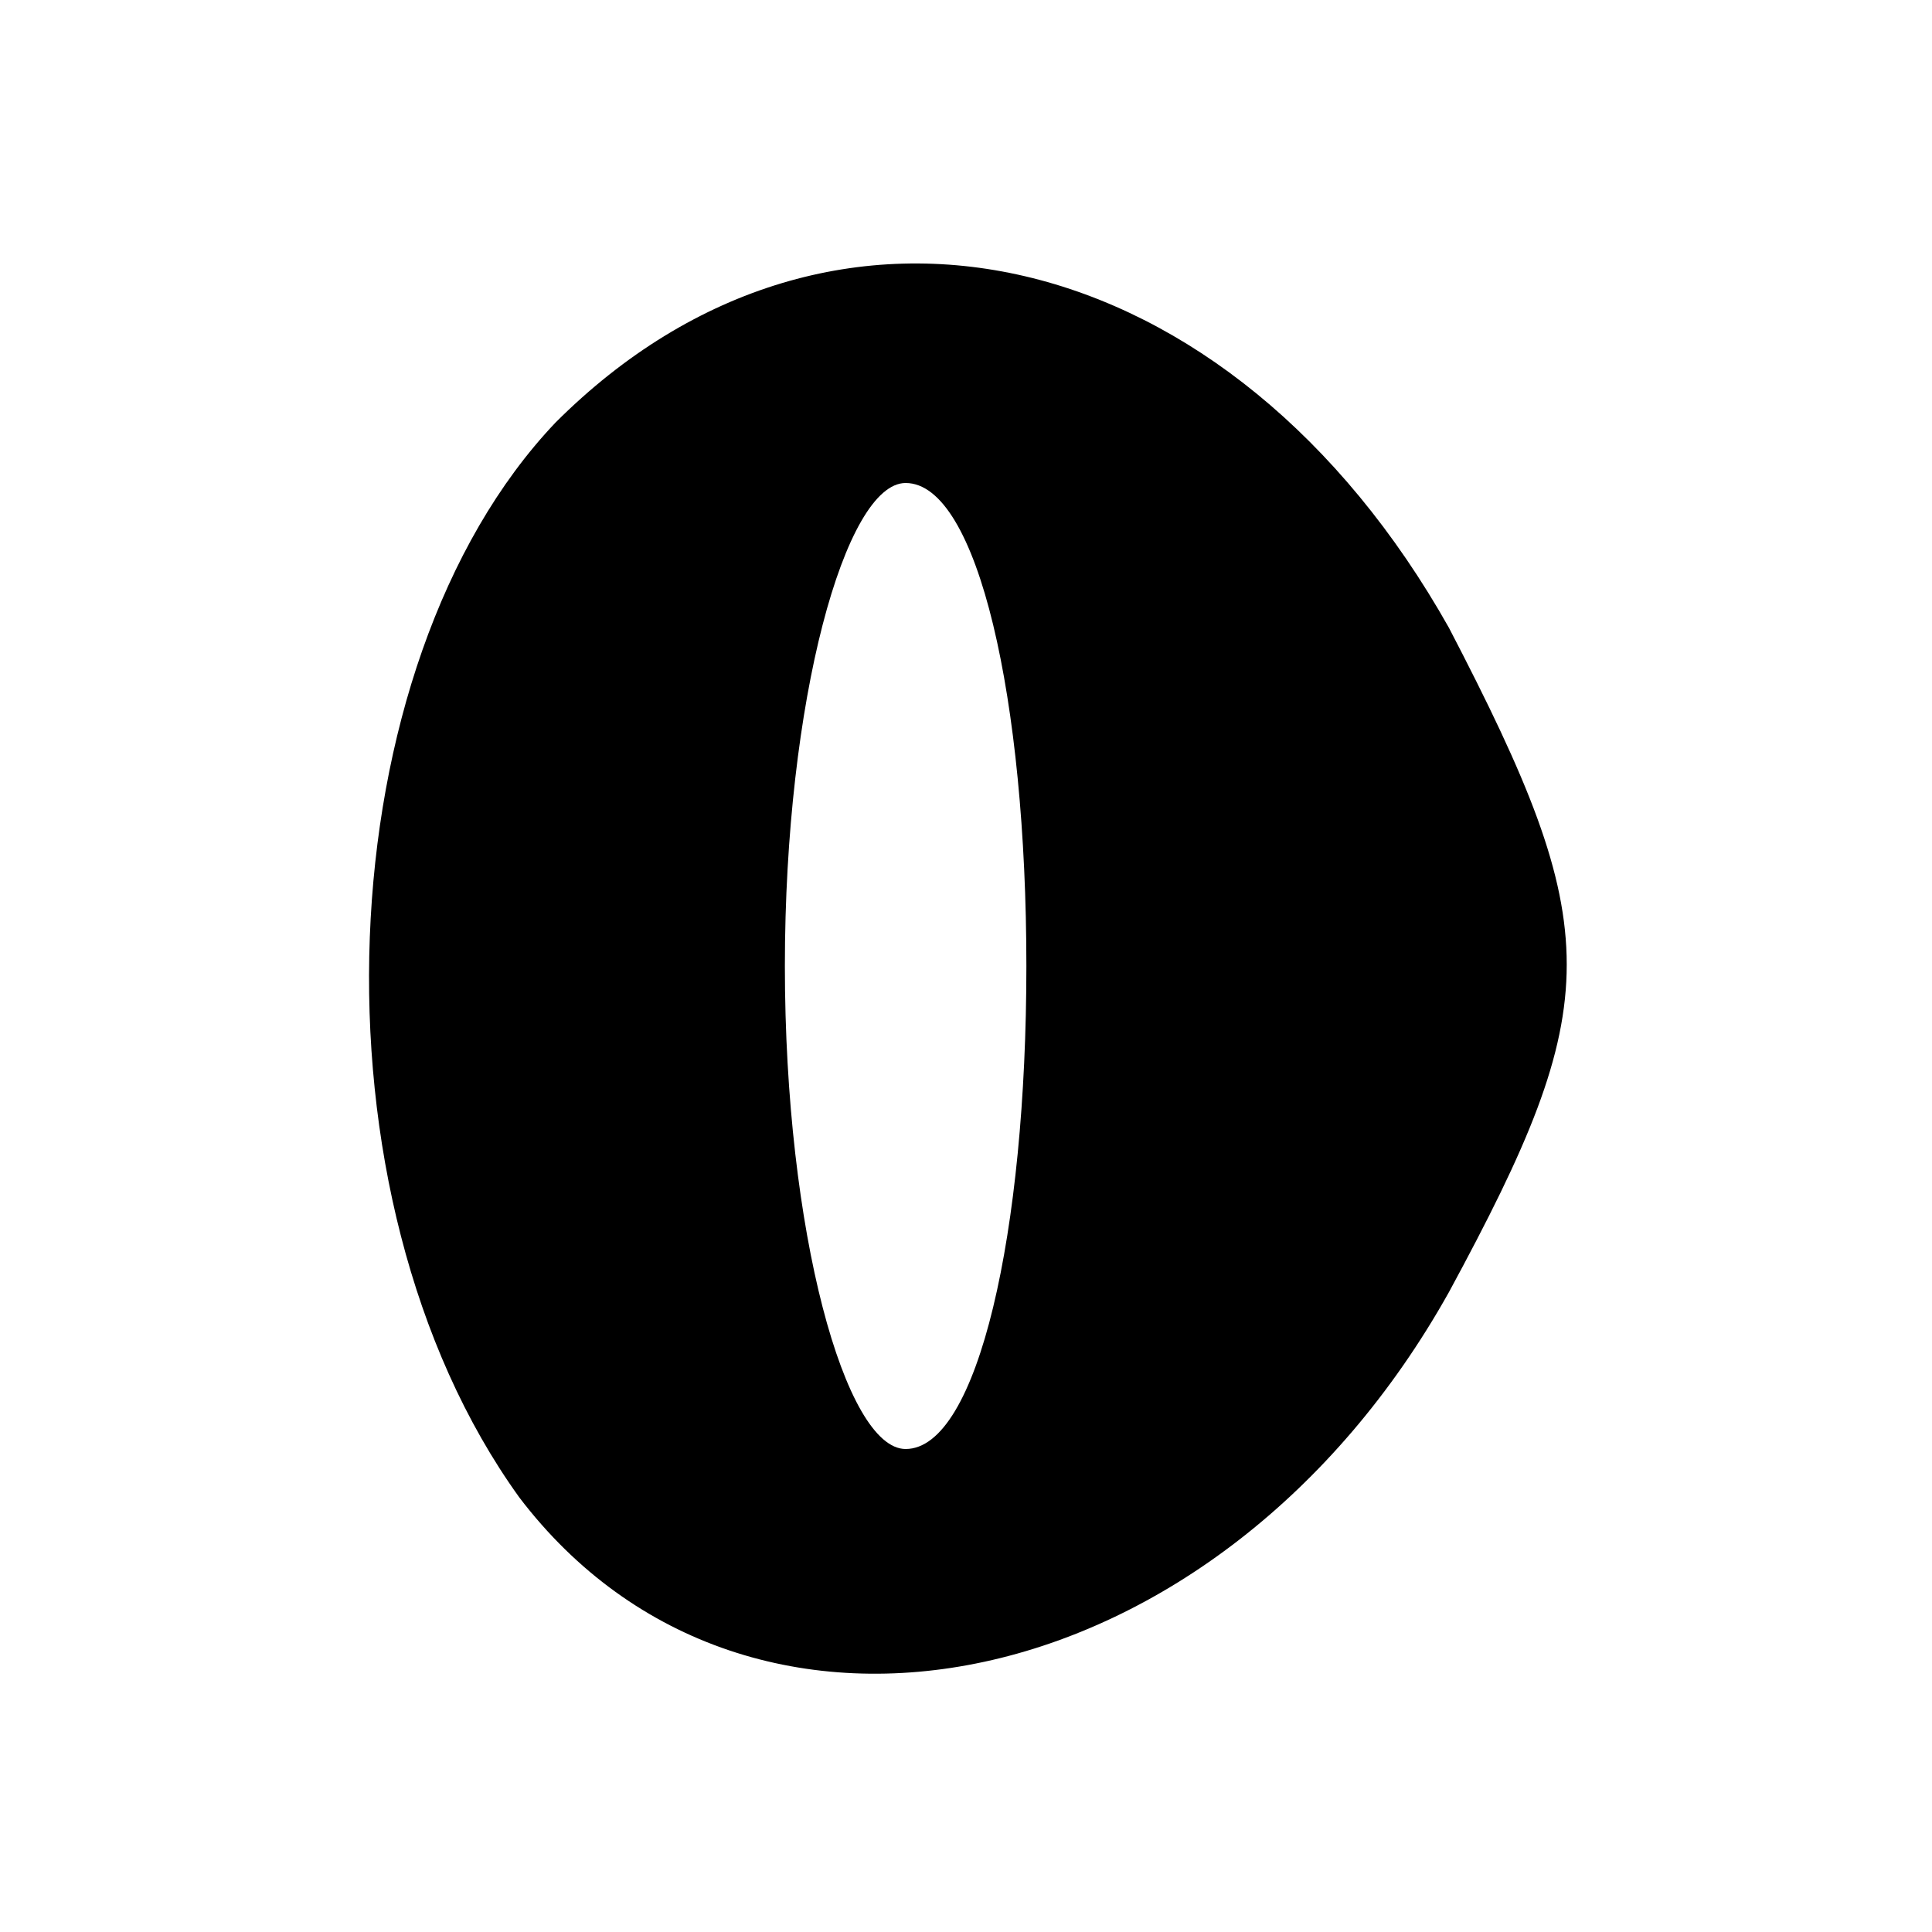
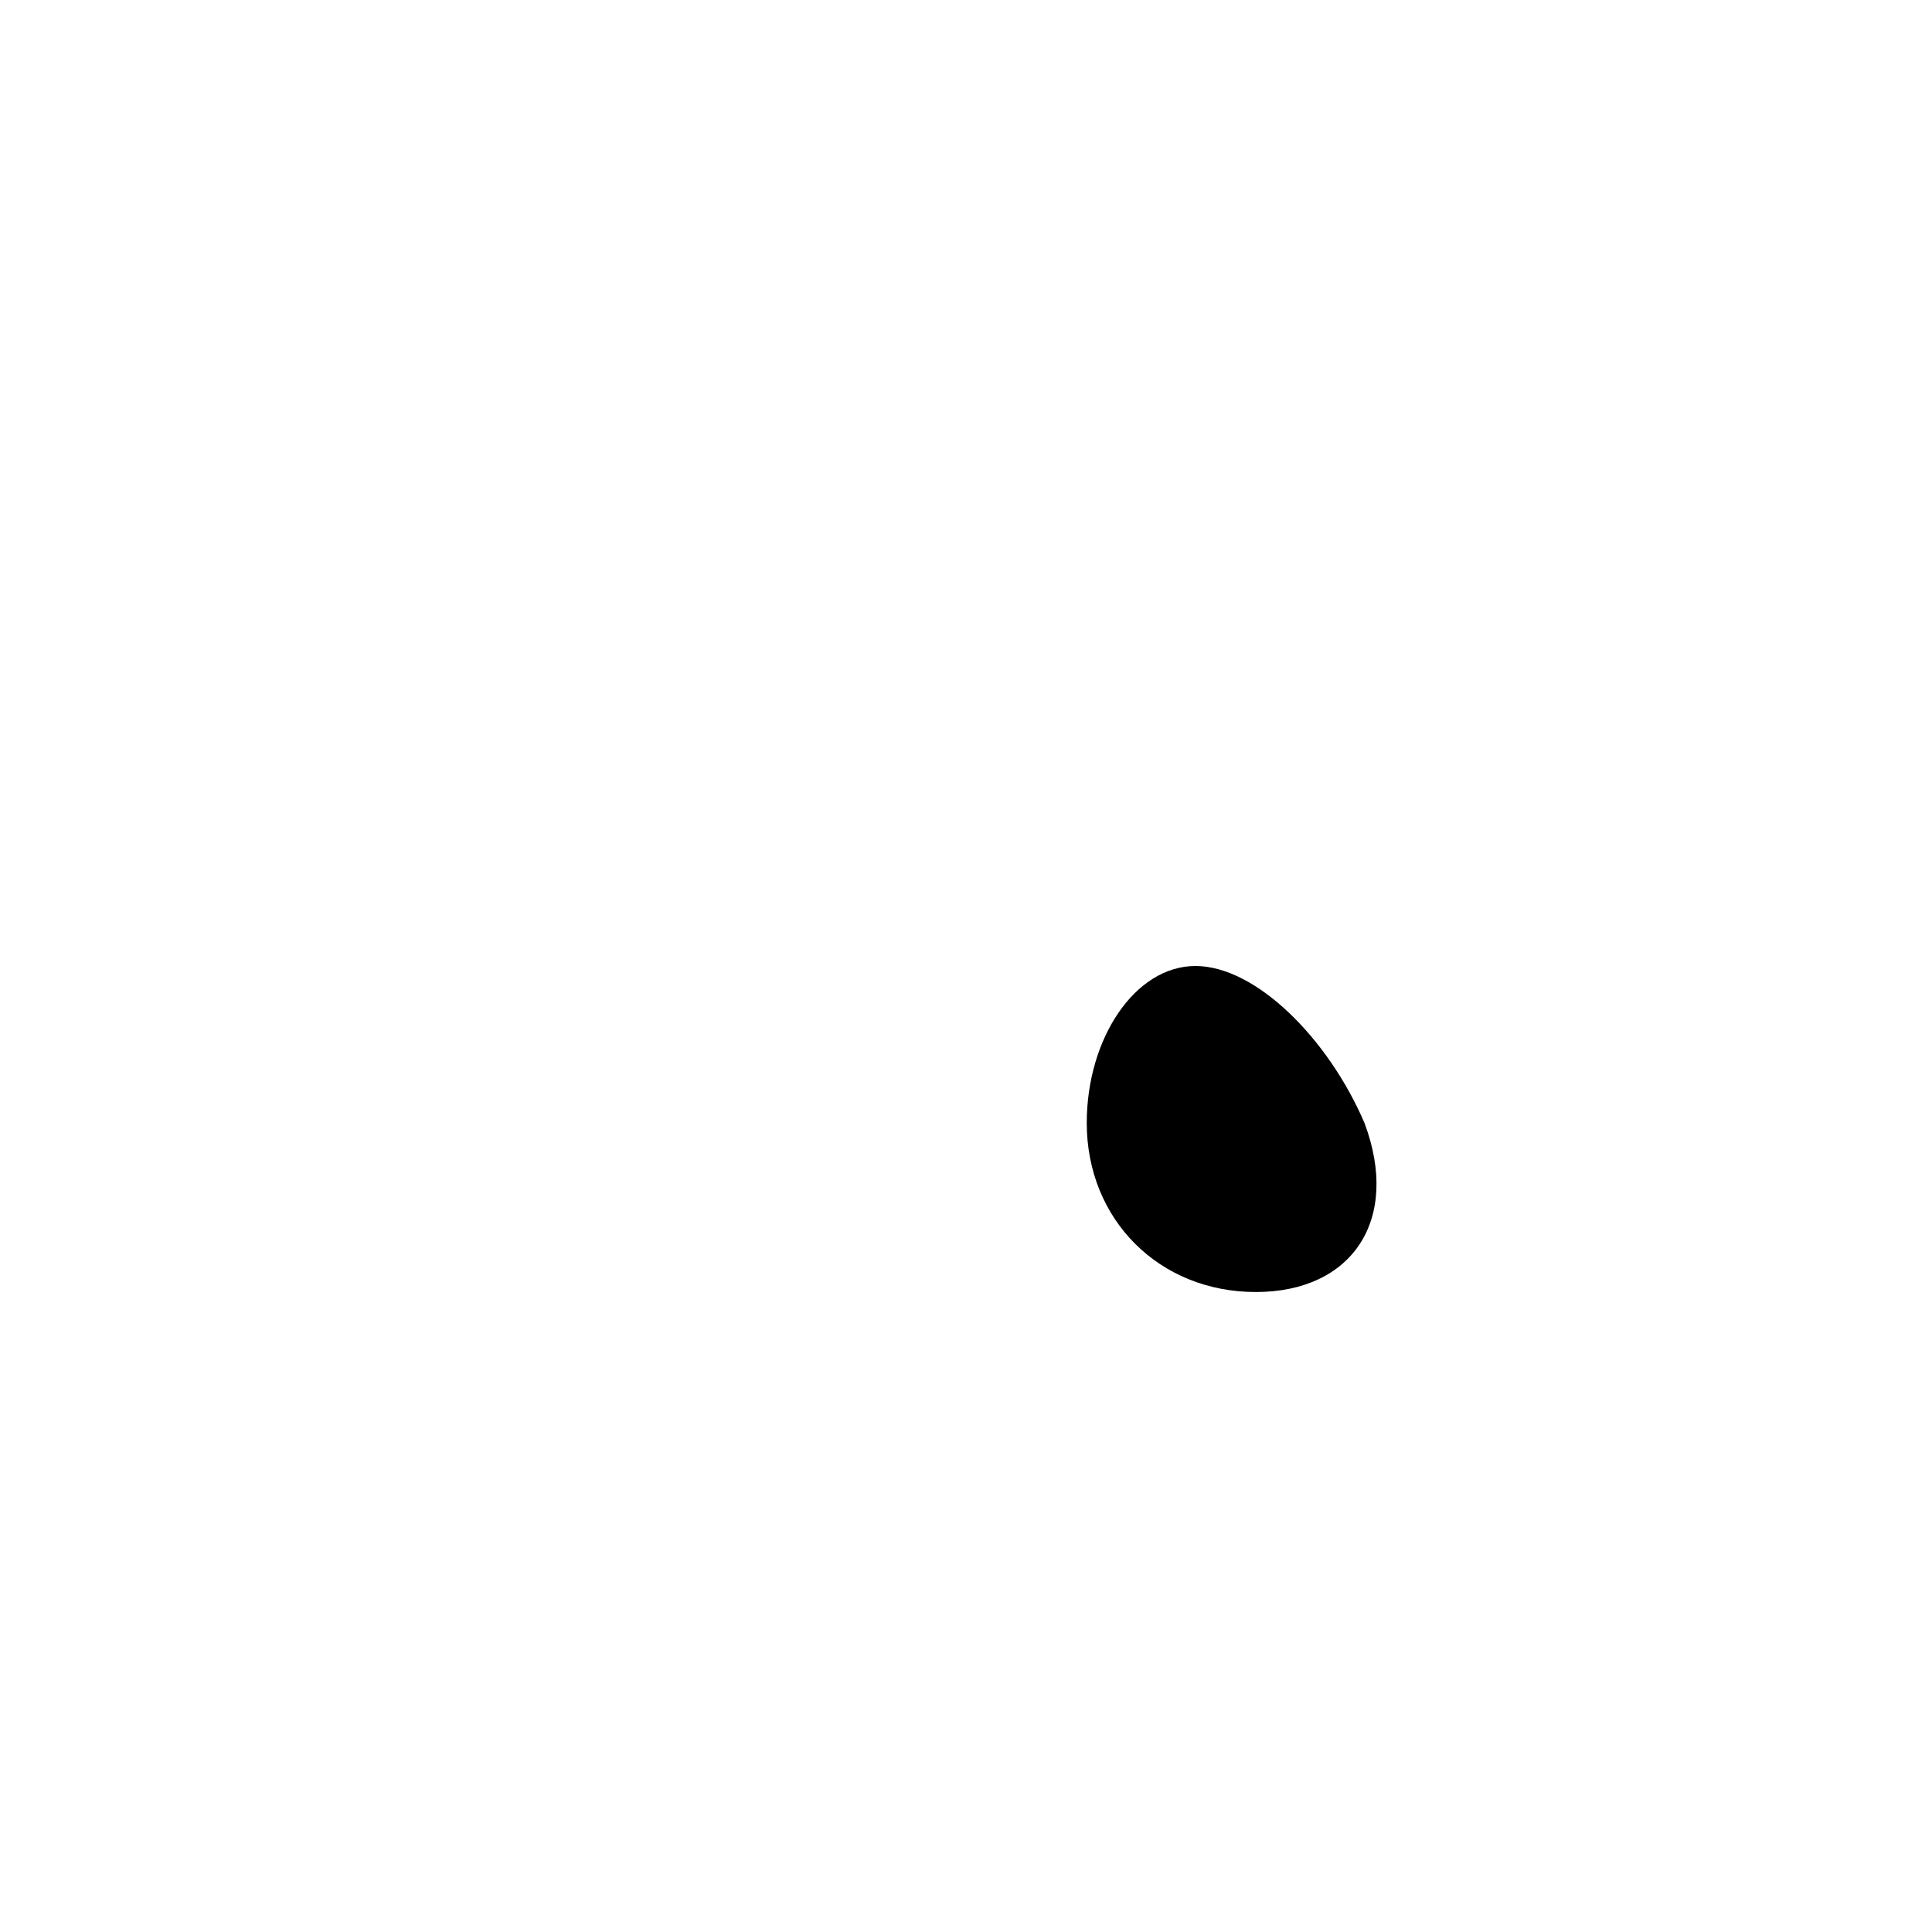
<svg xmlns="http://www.w3.org/2000/svg" version="1.0" width="16pt" height="16pt" viewBox="0 0 16 16" preserveAspectRatio="xMidYMid meet">
  <g transform="translate(0,16) scale(0.1,-0.1)" fill="#000000" stroke="none">
-     <path d="M46 125 c-19 -20 -21 -64 -3 -89 19 -25 58 -17 77 17 13 24 13 30 0 55 -18 32 -51 40 -74 17z m39 -45 c0 -22 -4 -40 -10 -40 -5 0 -10 18 -10 40 0 22 5 40 10 40 6 0 10 -18 10 -40z" />
+     <path d="M90 67 c0 -8 6 -14 14 -14 8 0 12 6 9 14 -3 7 -9 13 -14 13 -5 0 -9 -6 -9 -13z" />
  </g>
</svg>
